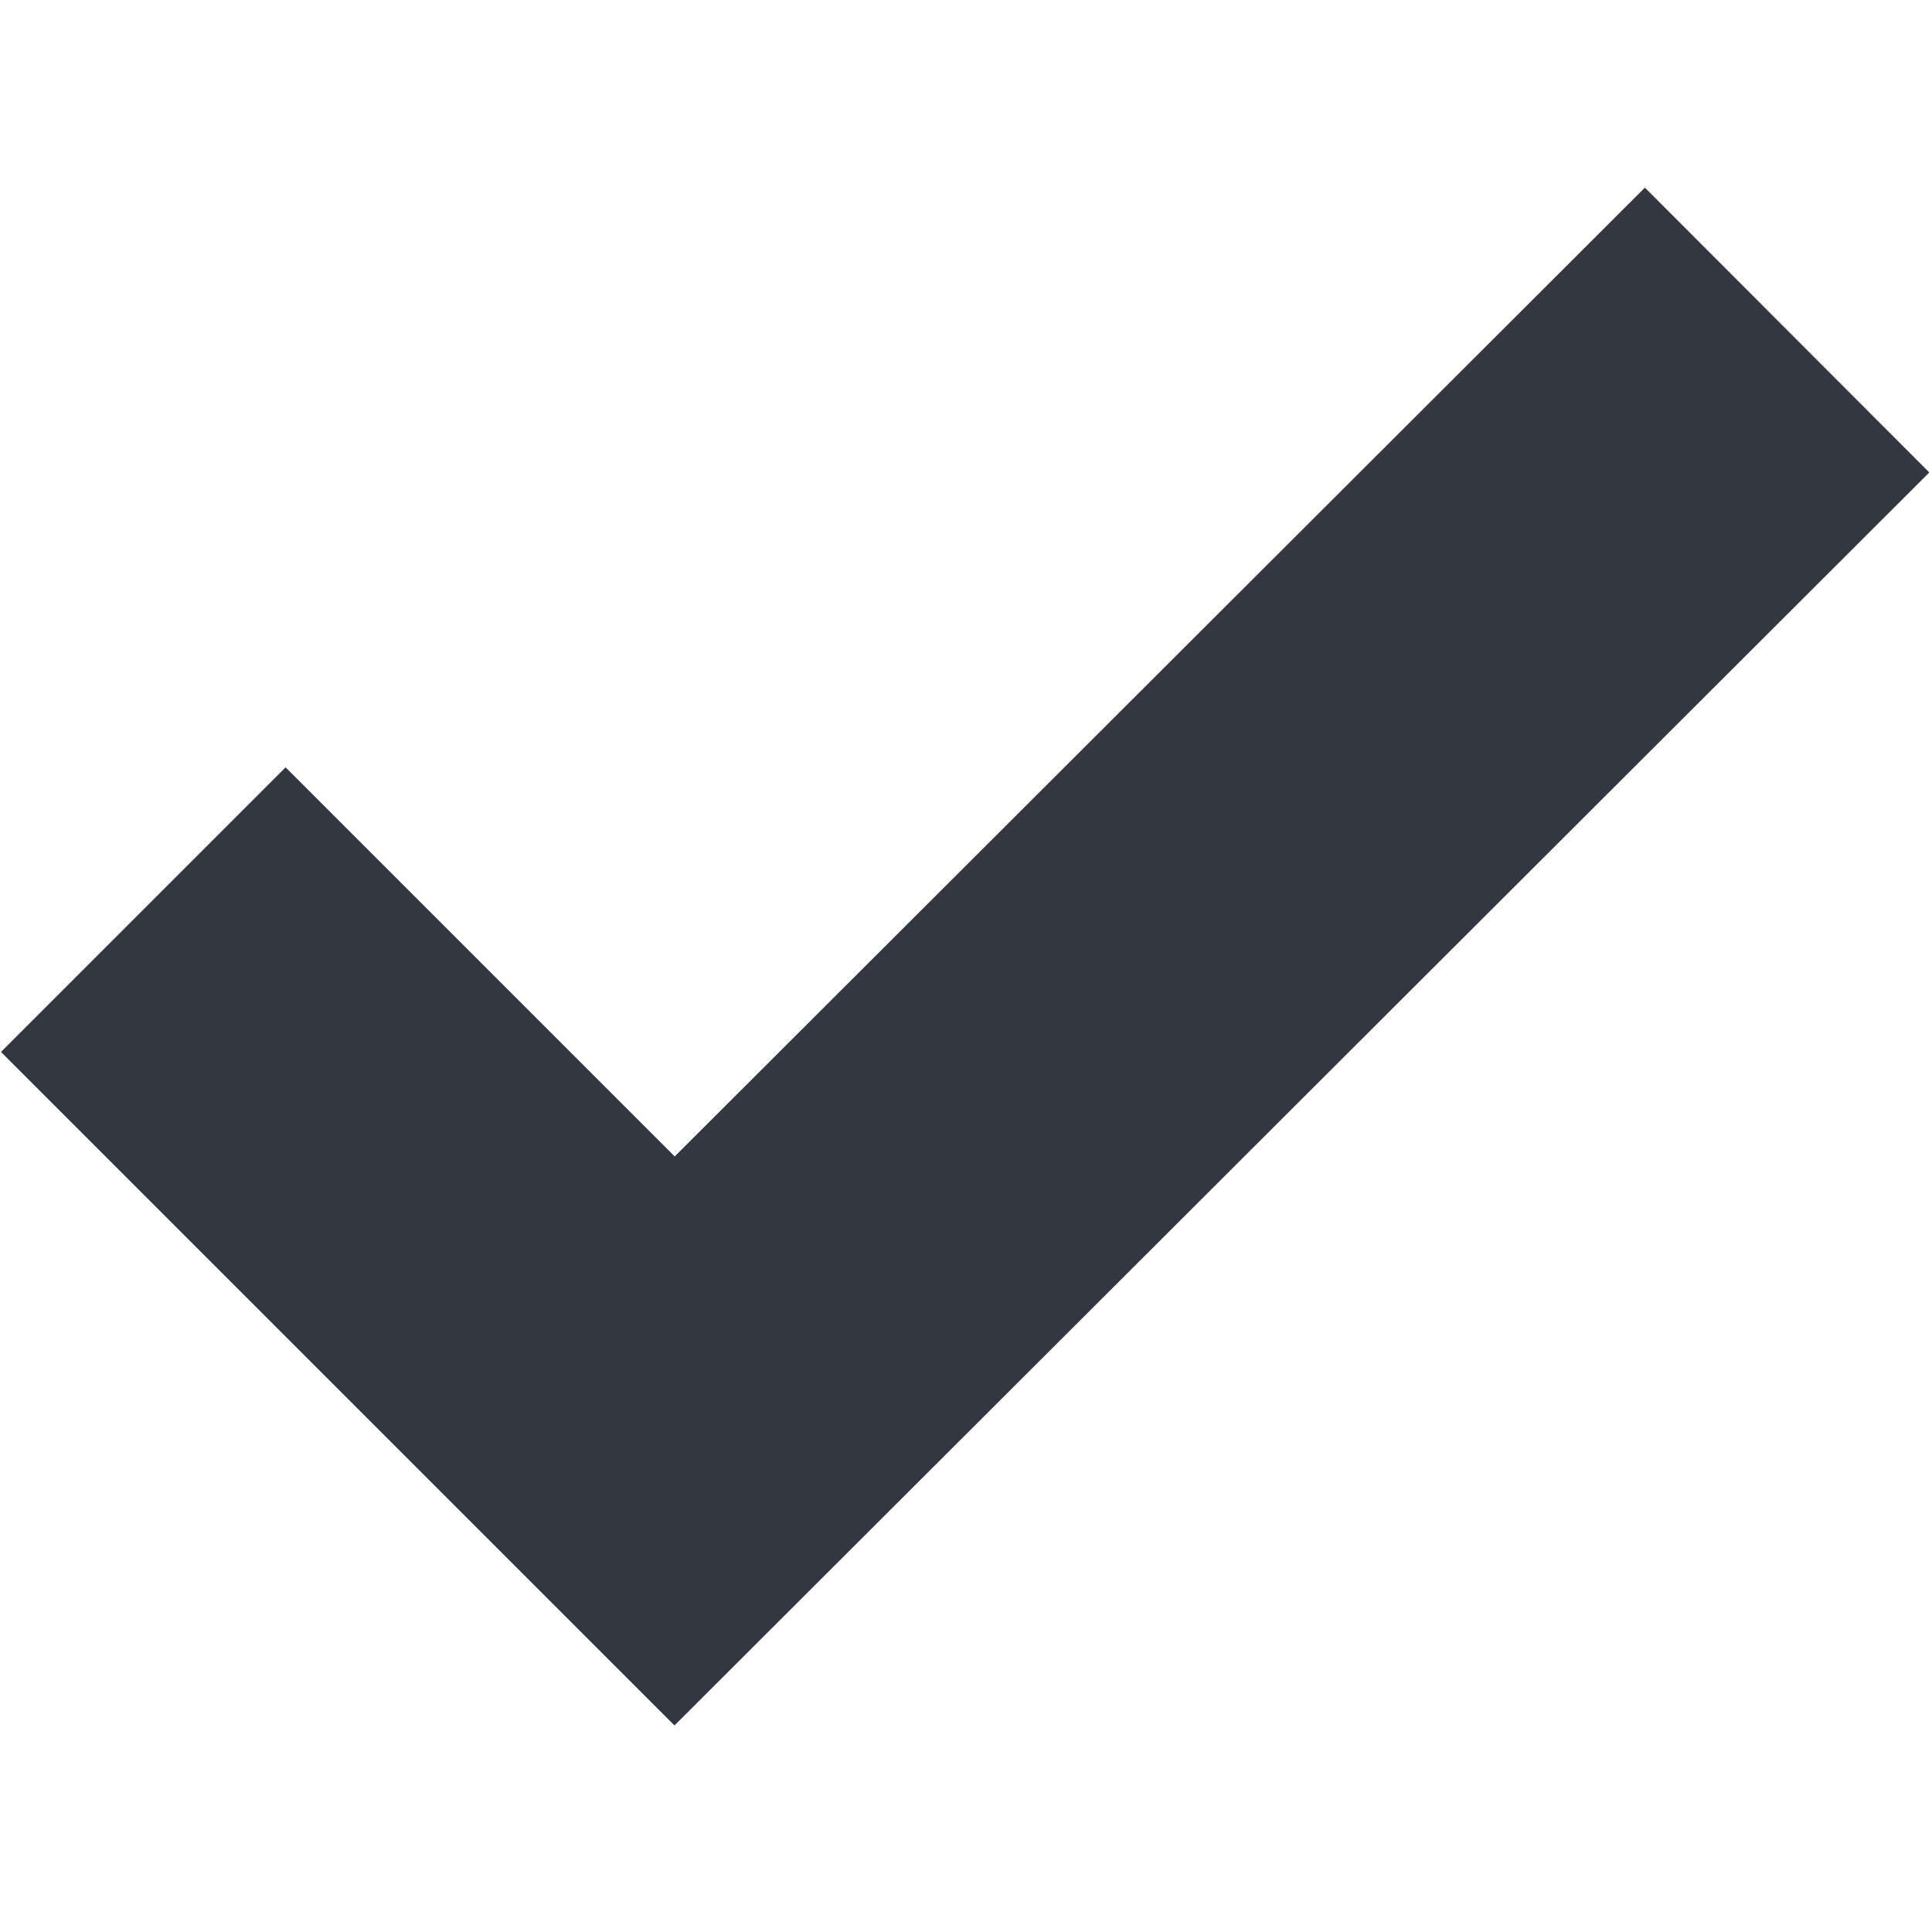
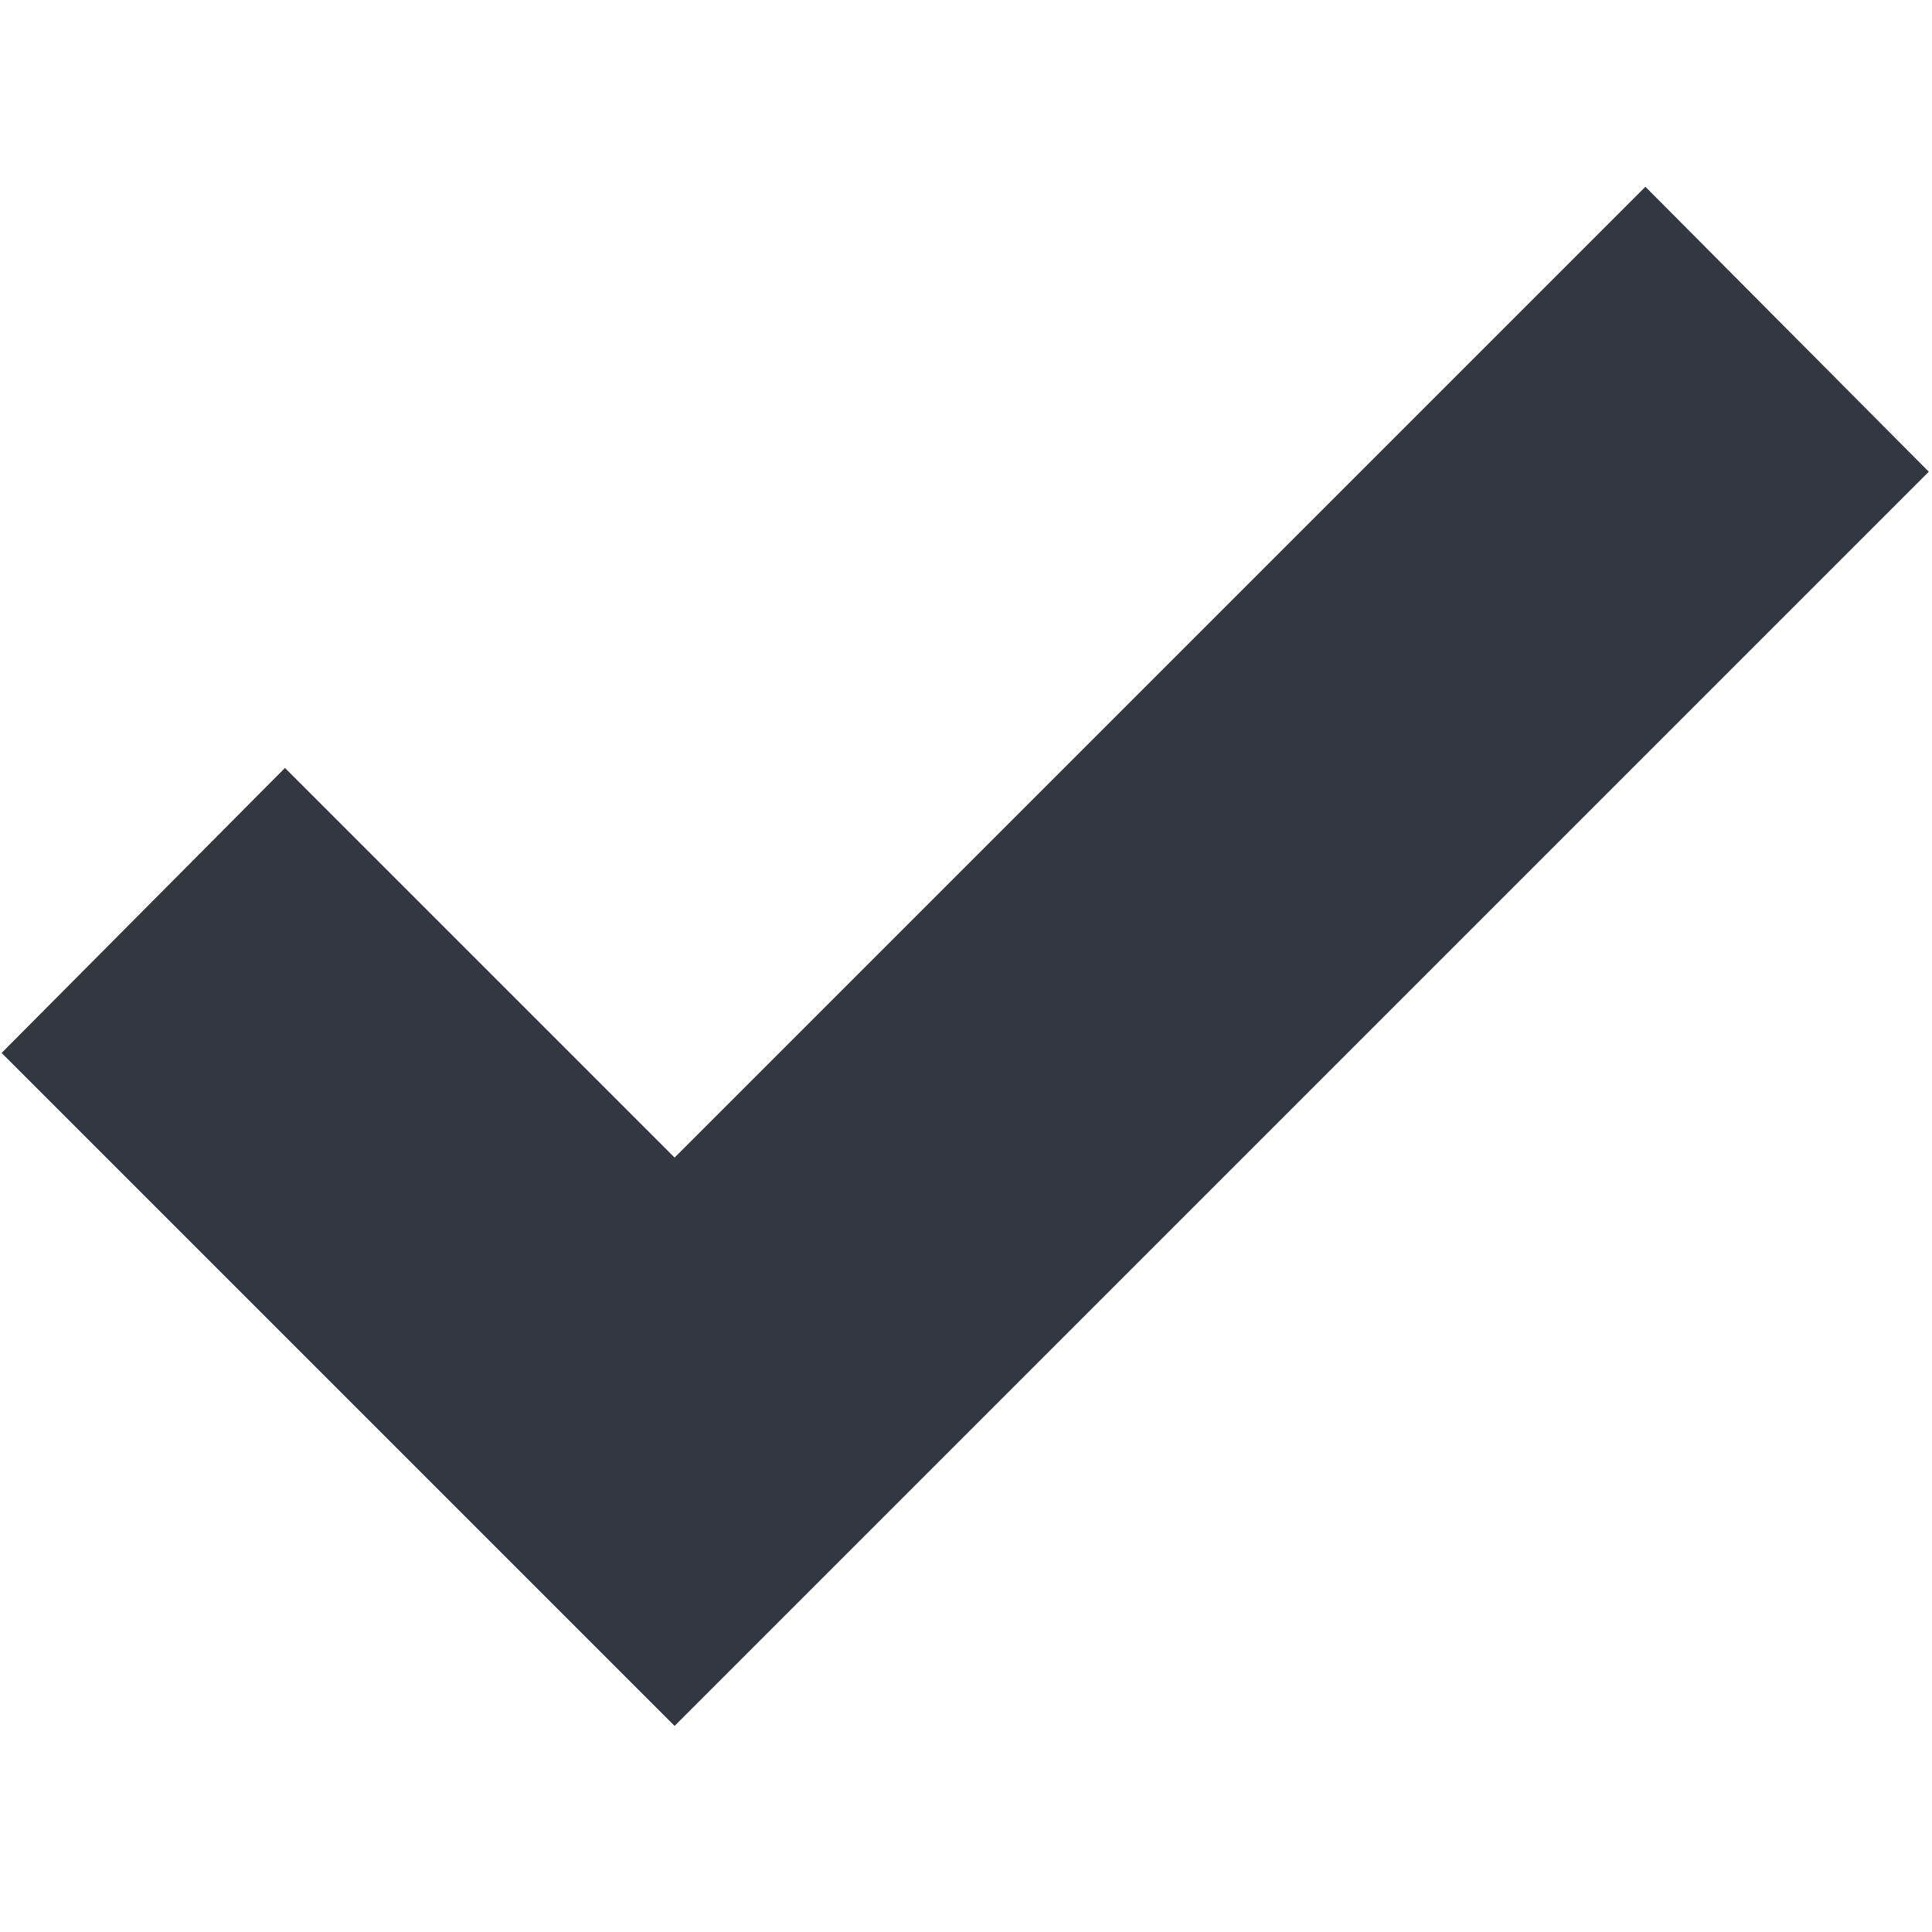
<svg xmlns="http://www.w3.org/2000/svg" viewBox="0 0 12 12">
  <defs>
-     <style>.a{fill:none;stroke:#333740;stroke-miterlimit:10;stroke-width:2.5px;}</style>
+     <style>.a{fill:#333740;}</style>
  </defs>
-   <polyline class="a" points="0.89 5.65 4.19 8.95 11.1 2.05" />
+   <polygon class="a" points="0.01 6.54 4.19 10.72 11.98 2.93 10.22 1.16 4.19 7.19 1.77 4.77 0.01 6.54 0.01 6.54" />
</svg>
